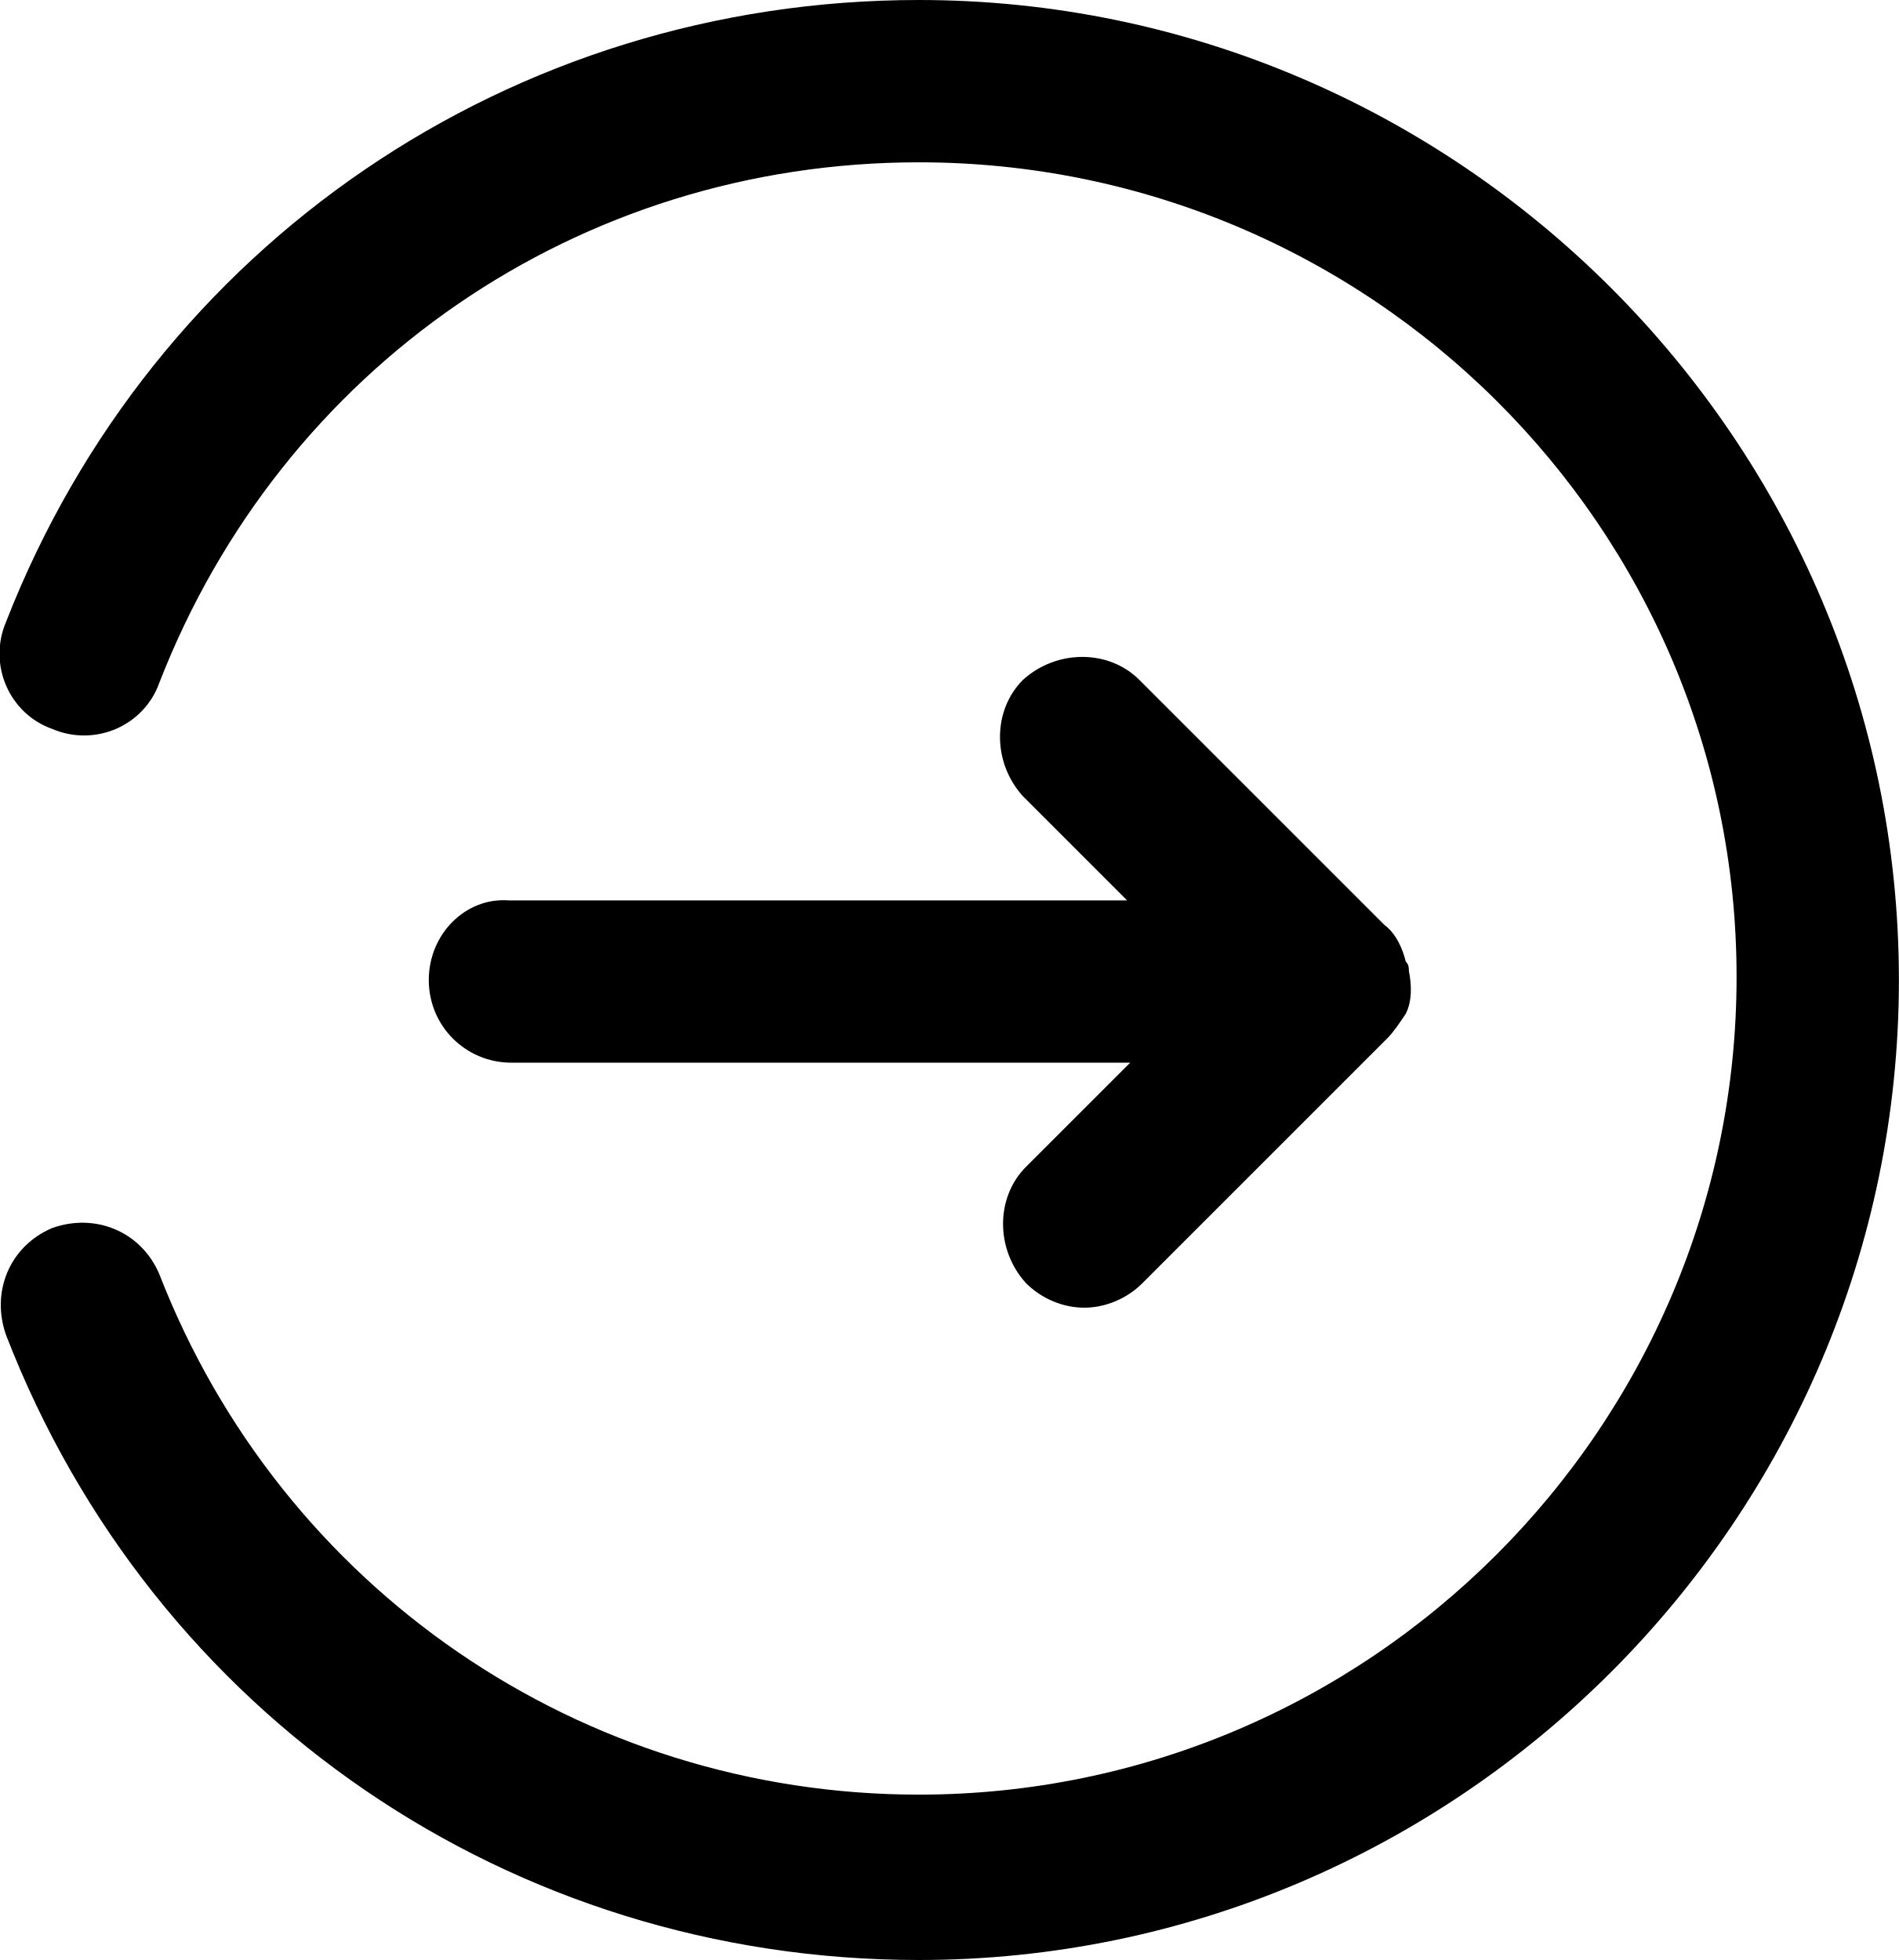
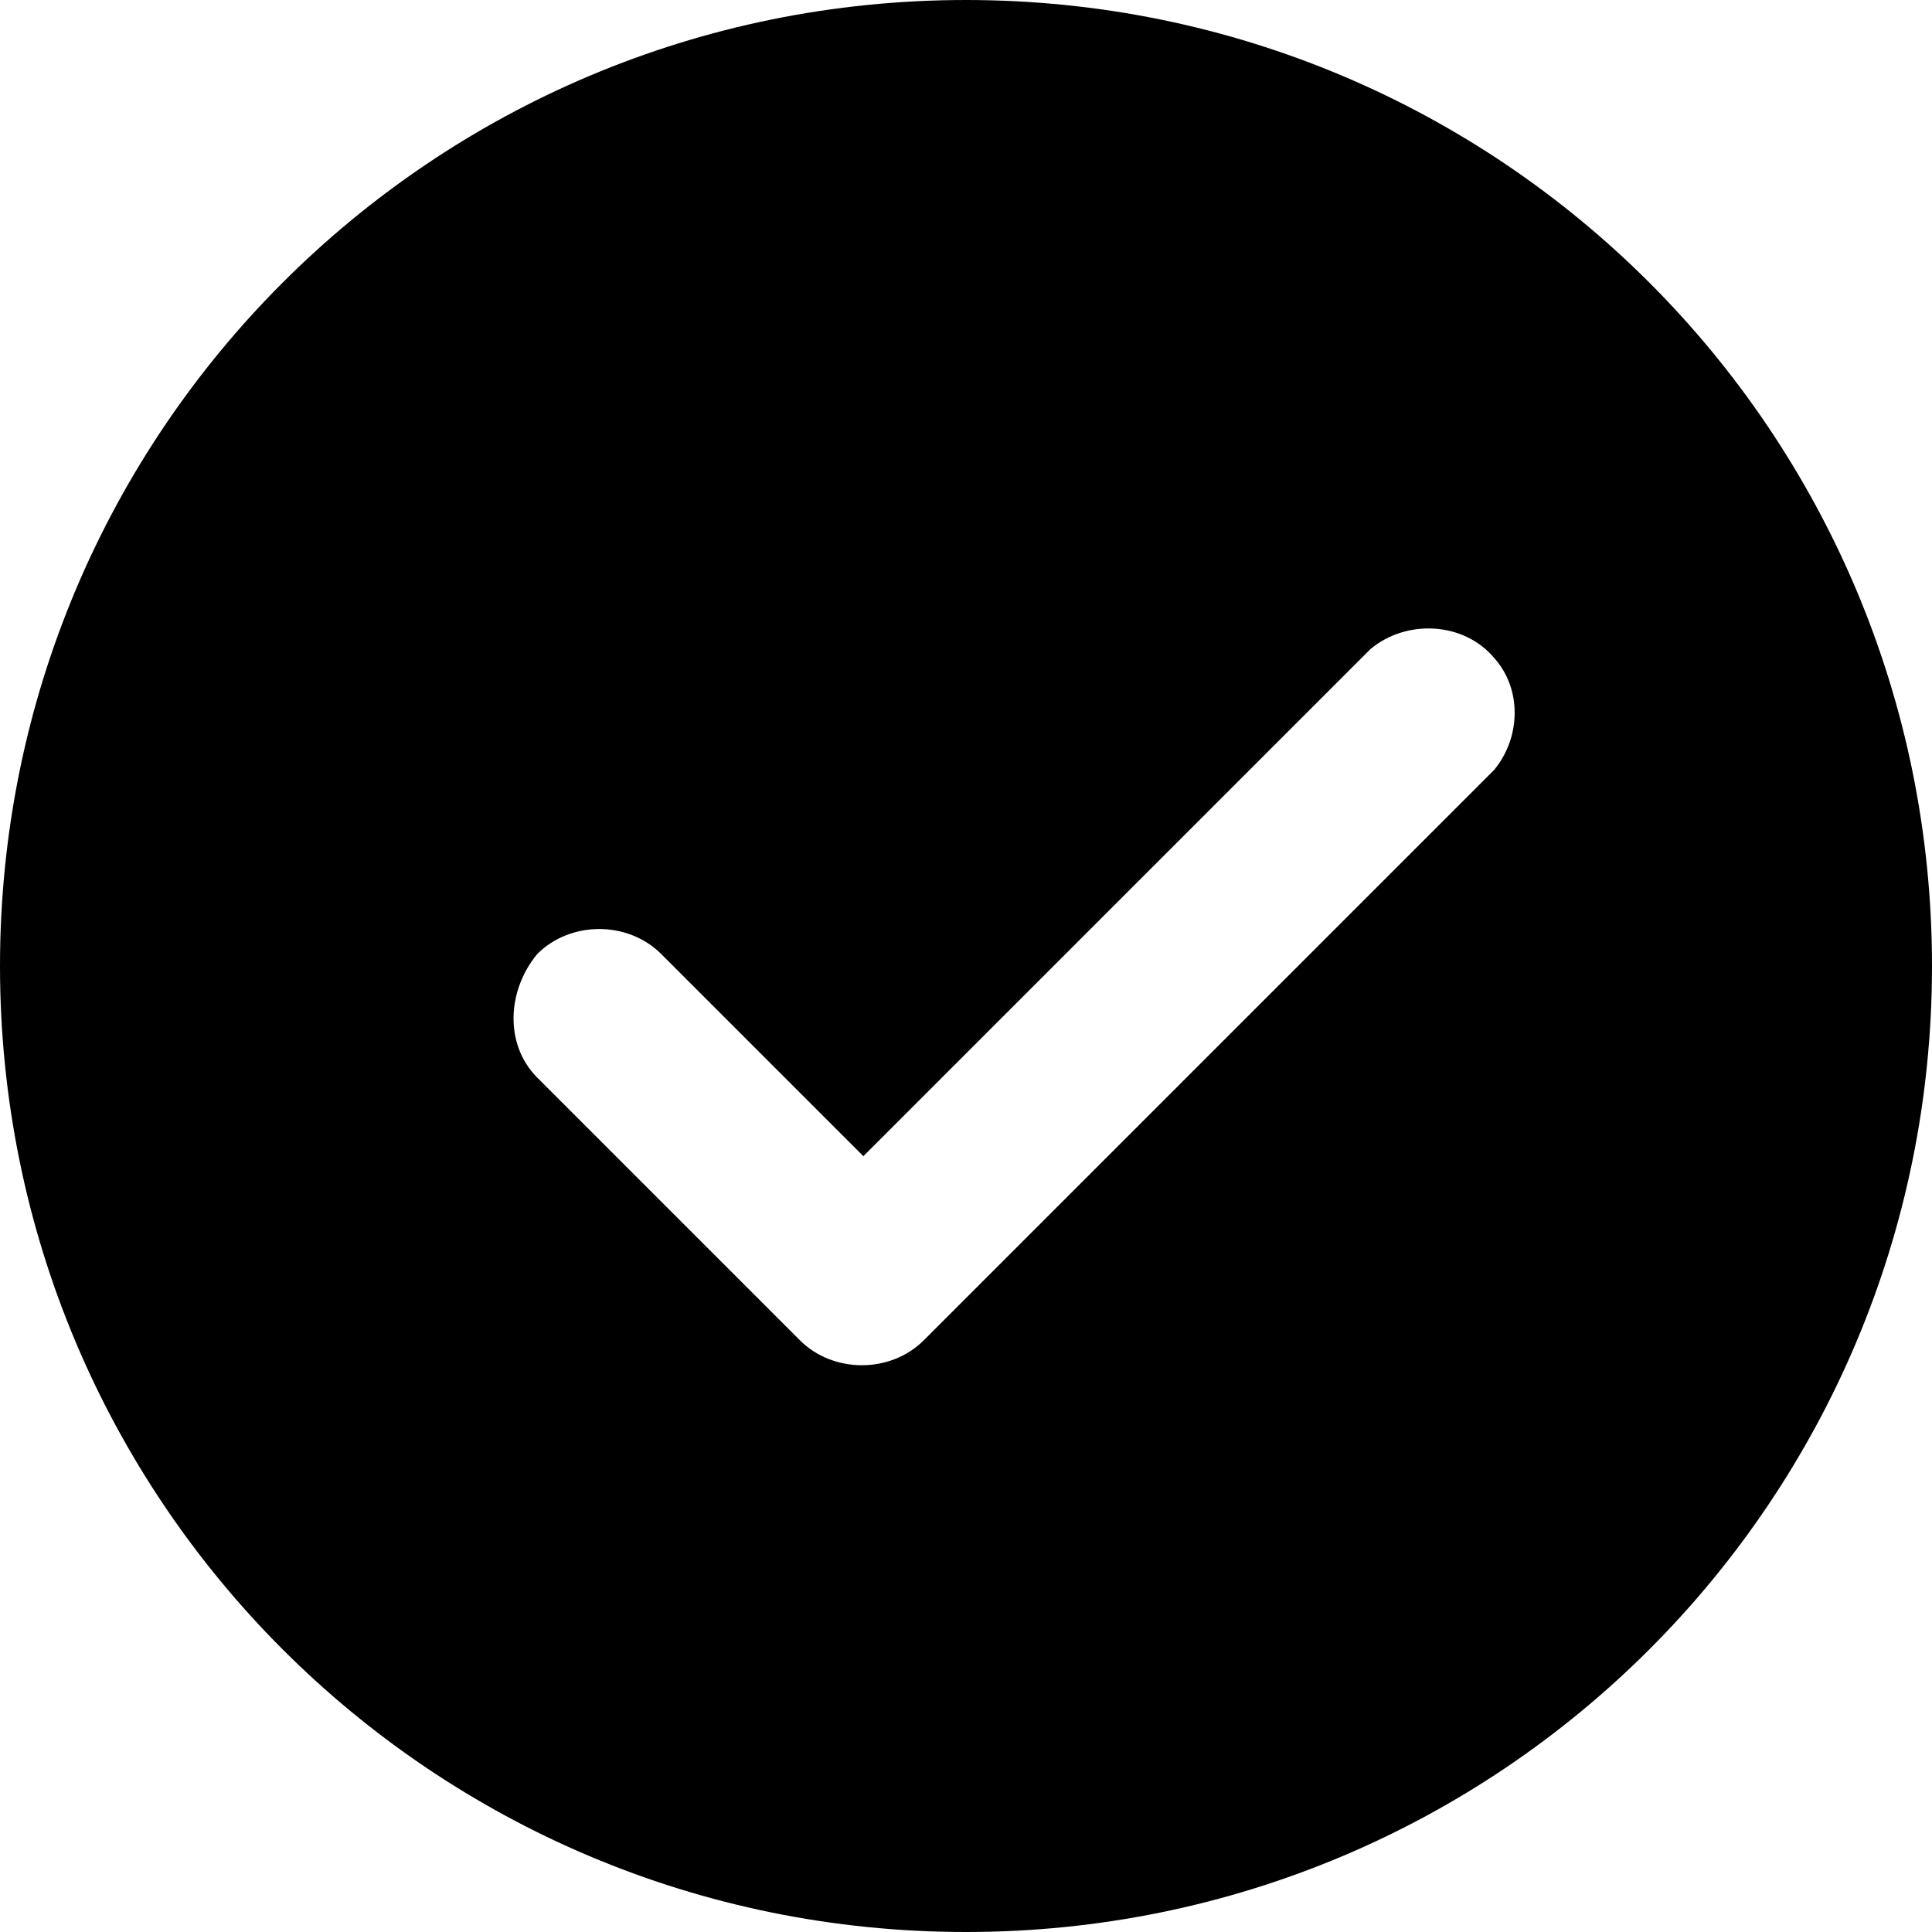
- <svg xmlns="http://www.w3.org/2000/svg" viewBox="0 0 62 64">
-   <path d="M62,32c0,17.6-14.4,32-32,32C16.7,64,5,56,0.2,43.6c-0.5-1.4,0.1-2.9,1.5-3.5c1.4-0.5,2.9,0.1,3.5,1.5  c4,10.3,13.8,17,24.8,17c14.7,0,26.7-12,26.7-26.7S44.7,5.3,30,5.3c-11.1,0-20.8,6.7-24.8,17c-0.5,1.4-2.1,2.1-3.5,1.5  c-1.4-0.5-2.1-2.1-1.5-3.5C5,8,16.7,0,30,0C47.6,0,62,14.4,62,32z M14,32c0,1.5,1.2,2.7,2.7,2.7h20.2l-3.4,3.4c-1,1-1,2.7,0,3.8  c0.5,0.5,1.2,0.8,1.9,0.8c0.7,0,1.4-0.3,1.9-0.8l8-8c0.2-0.2,0.4-0.5,0.6-0.8c0,0,0,0,0,0c0,0,0,0,0,0c0.2-0.4,0.2-0.9,0.1-1.4  c0-0.1,0-0.2-0.1-0.3c-0.1-0.4-0.3-0.9-0.7-1.2l-8-8c-1-1-2.7-1-3.8,0c-1,1-1,2.7,0,3.8l3.4,3.4H16.6C15.2,29.3,14,30.5,14,32z" />
+ <svg xmlns="http://www.w3.org/2000/svg" viewBox="0 0 64 64">
+   <path d="M32,0C14.3,0,0,14.3,0,32s14.3,32,32,32s32-14.3,32-32S49.7,0,32,0z M49.5,25.5L30.6,44.4c-1.1,1.1-3,1.1-4.1,0l-8.7-8.7  c-1.1-1.1-1-2.9,0-4.1c1.1-1.1,3-1.1,4.1,0l6.7,6.7l16.8-16.8c1.2-1,3.1-0.9,4.1,0.3C50.4,22.8,50.4,24.4,49.5,25.5z" />
</svg>
